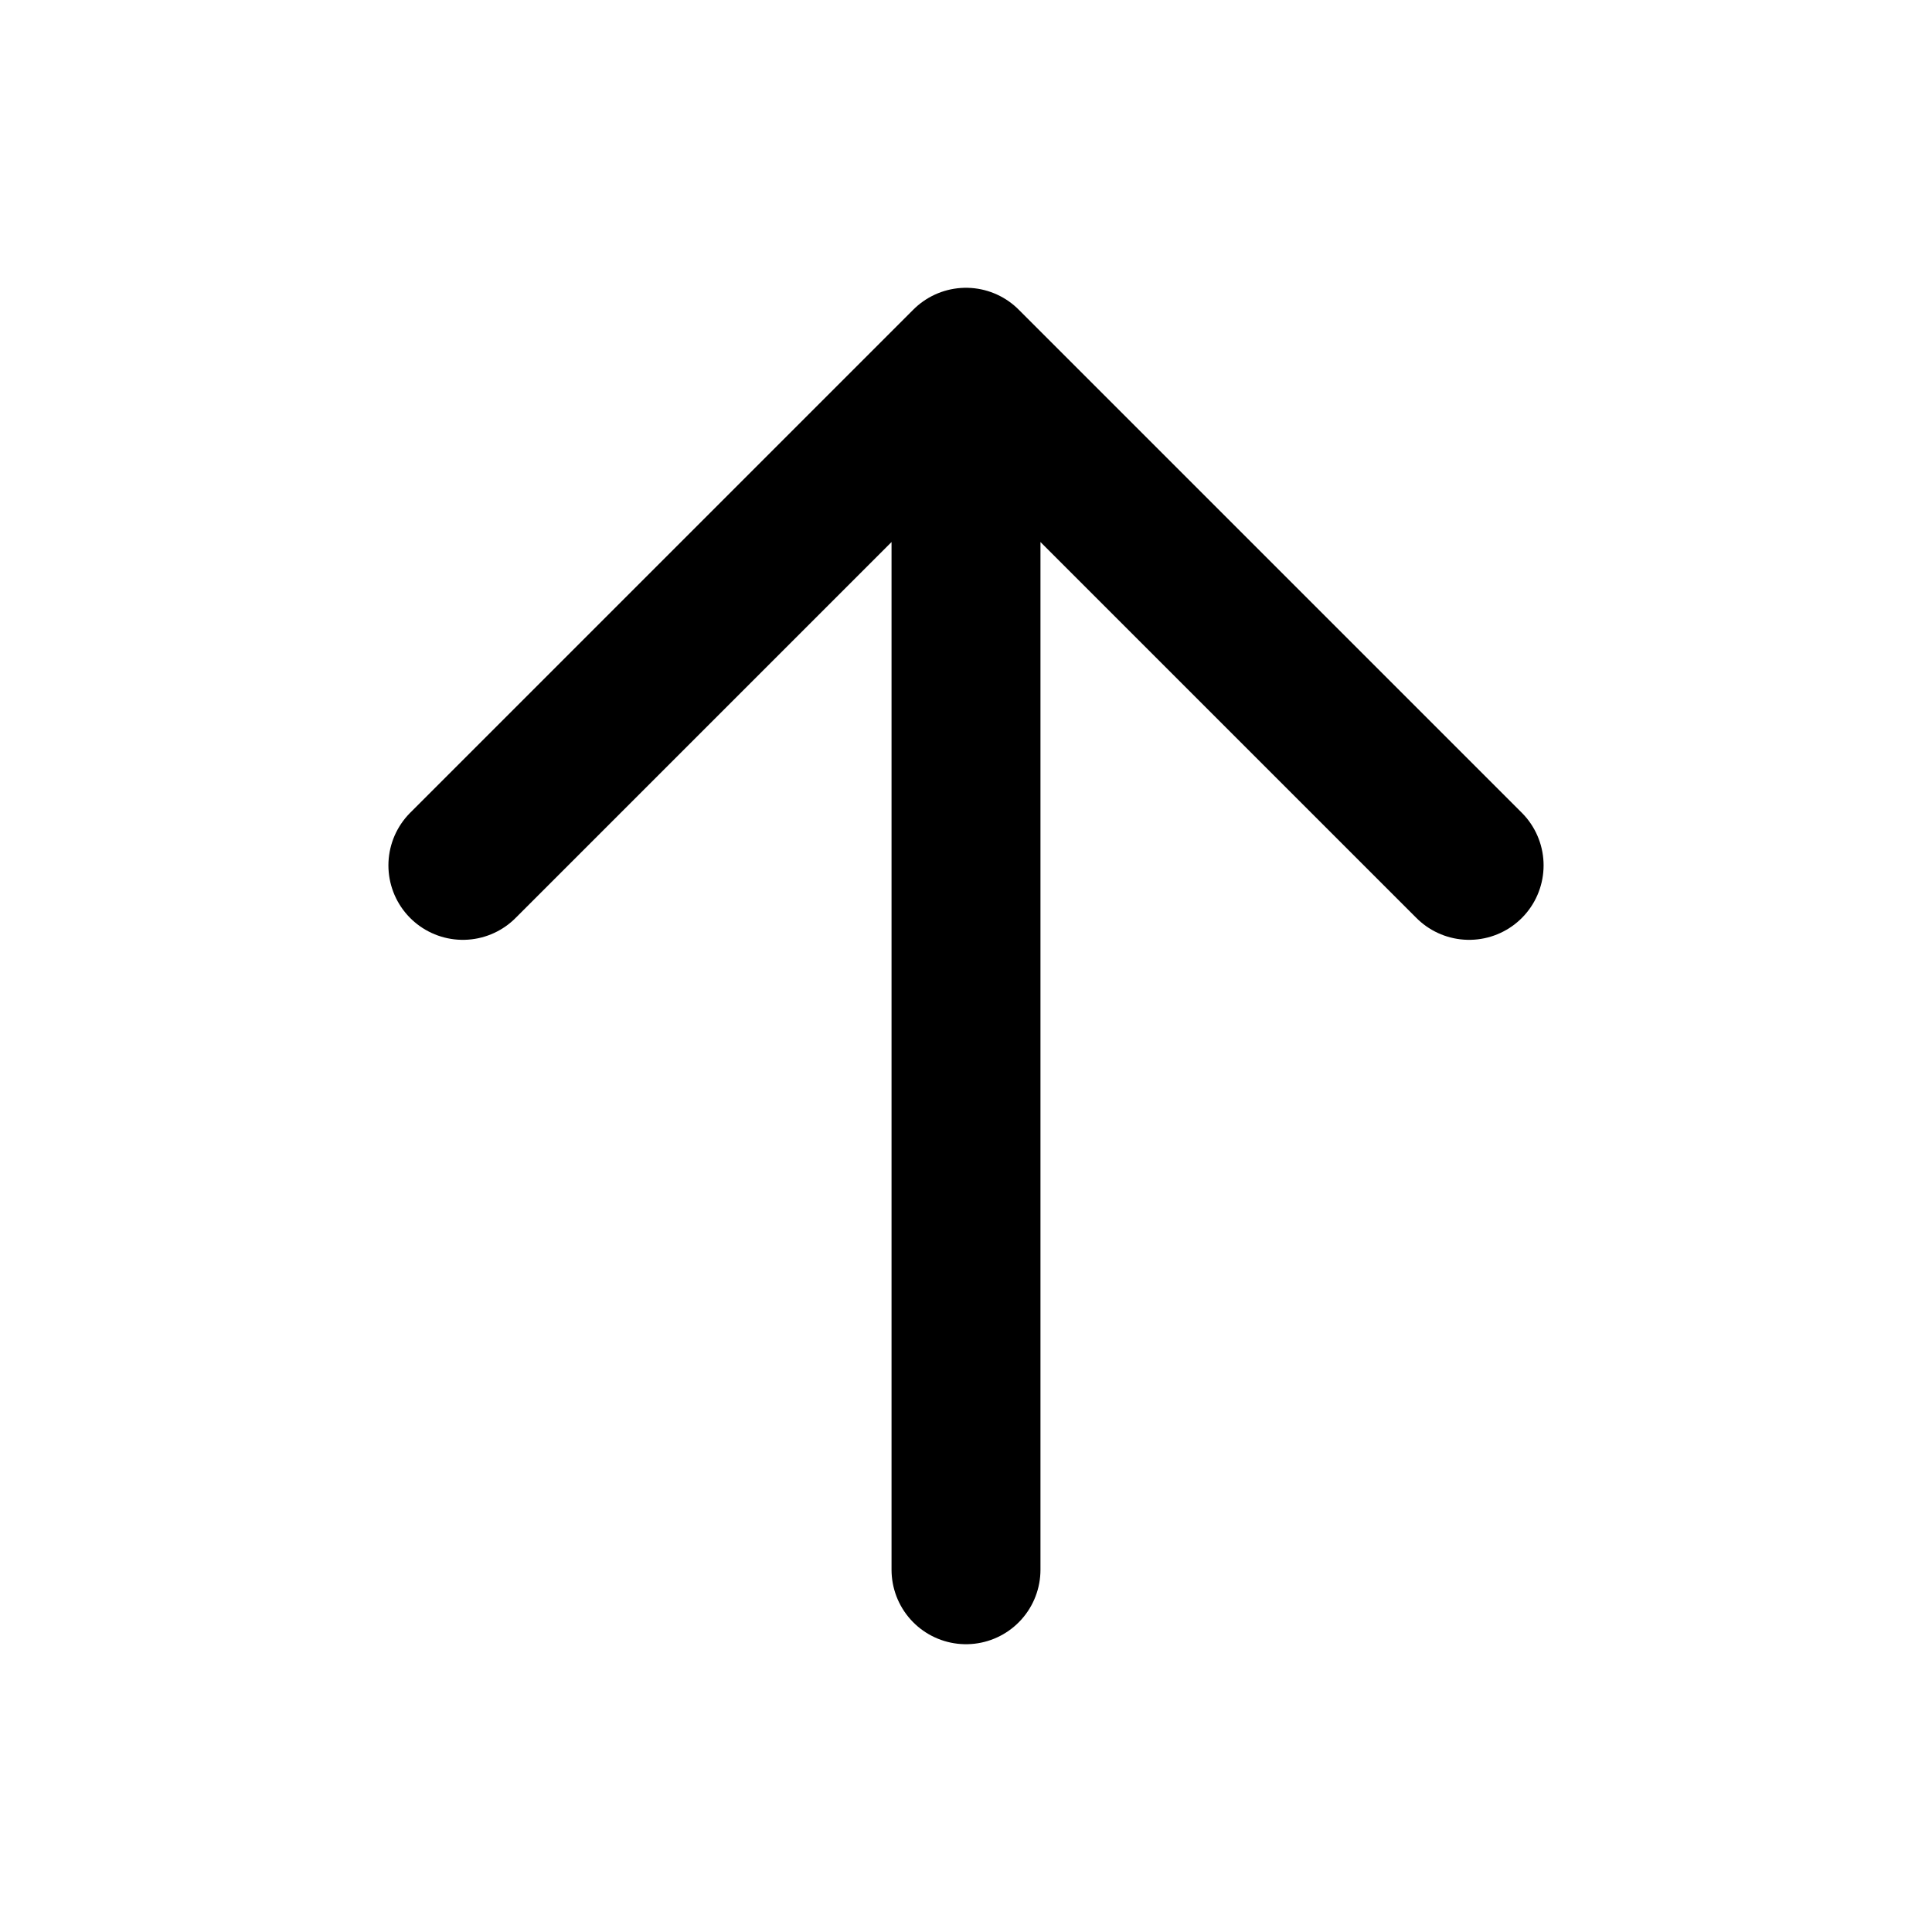
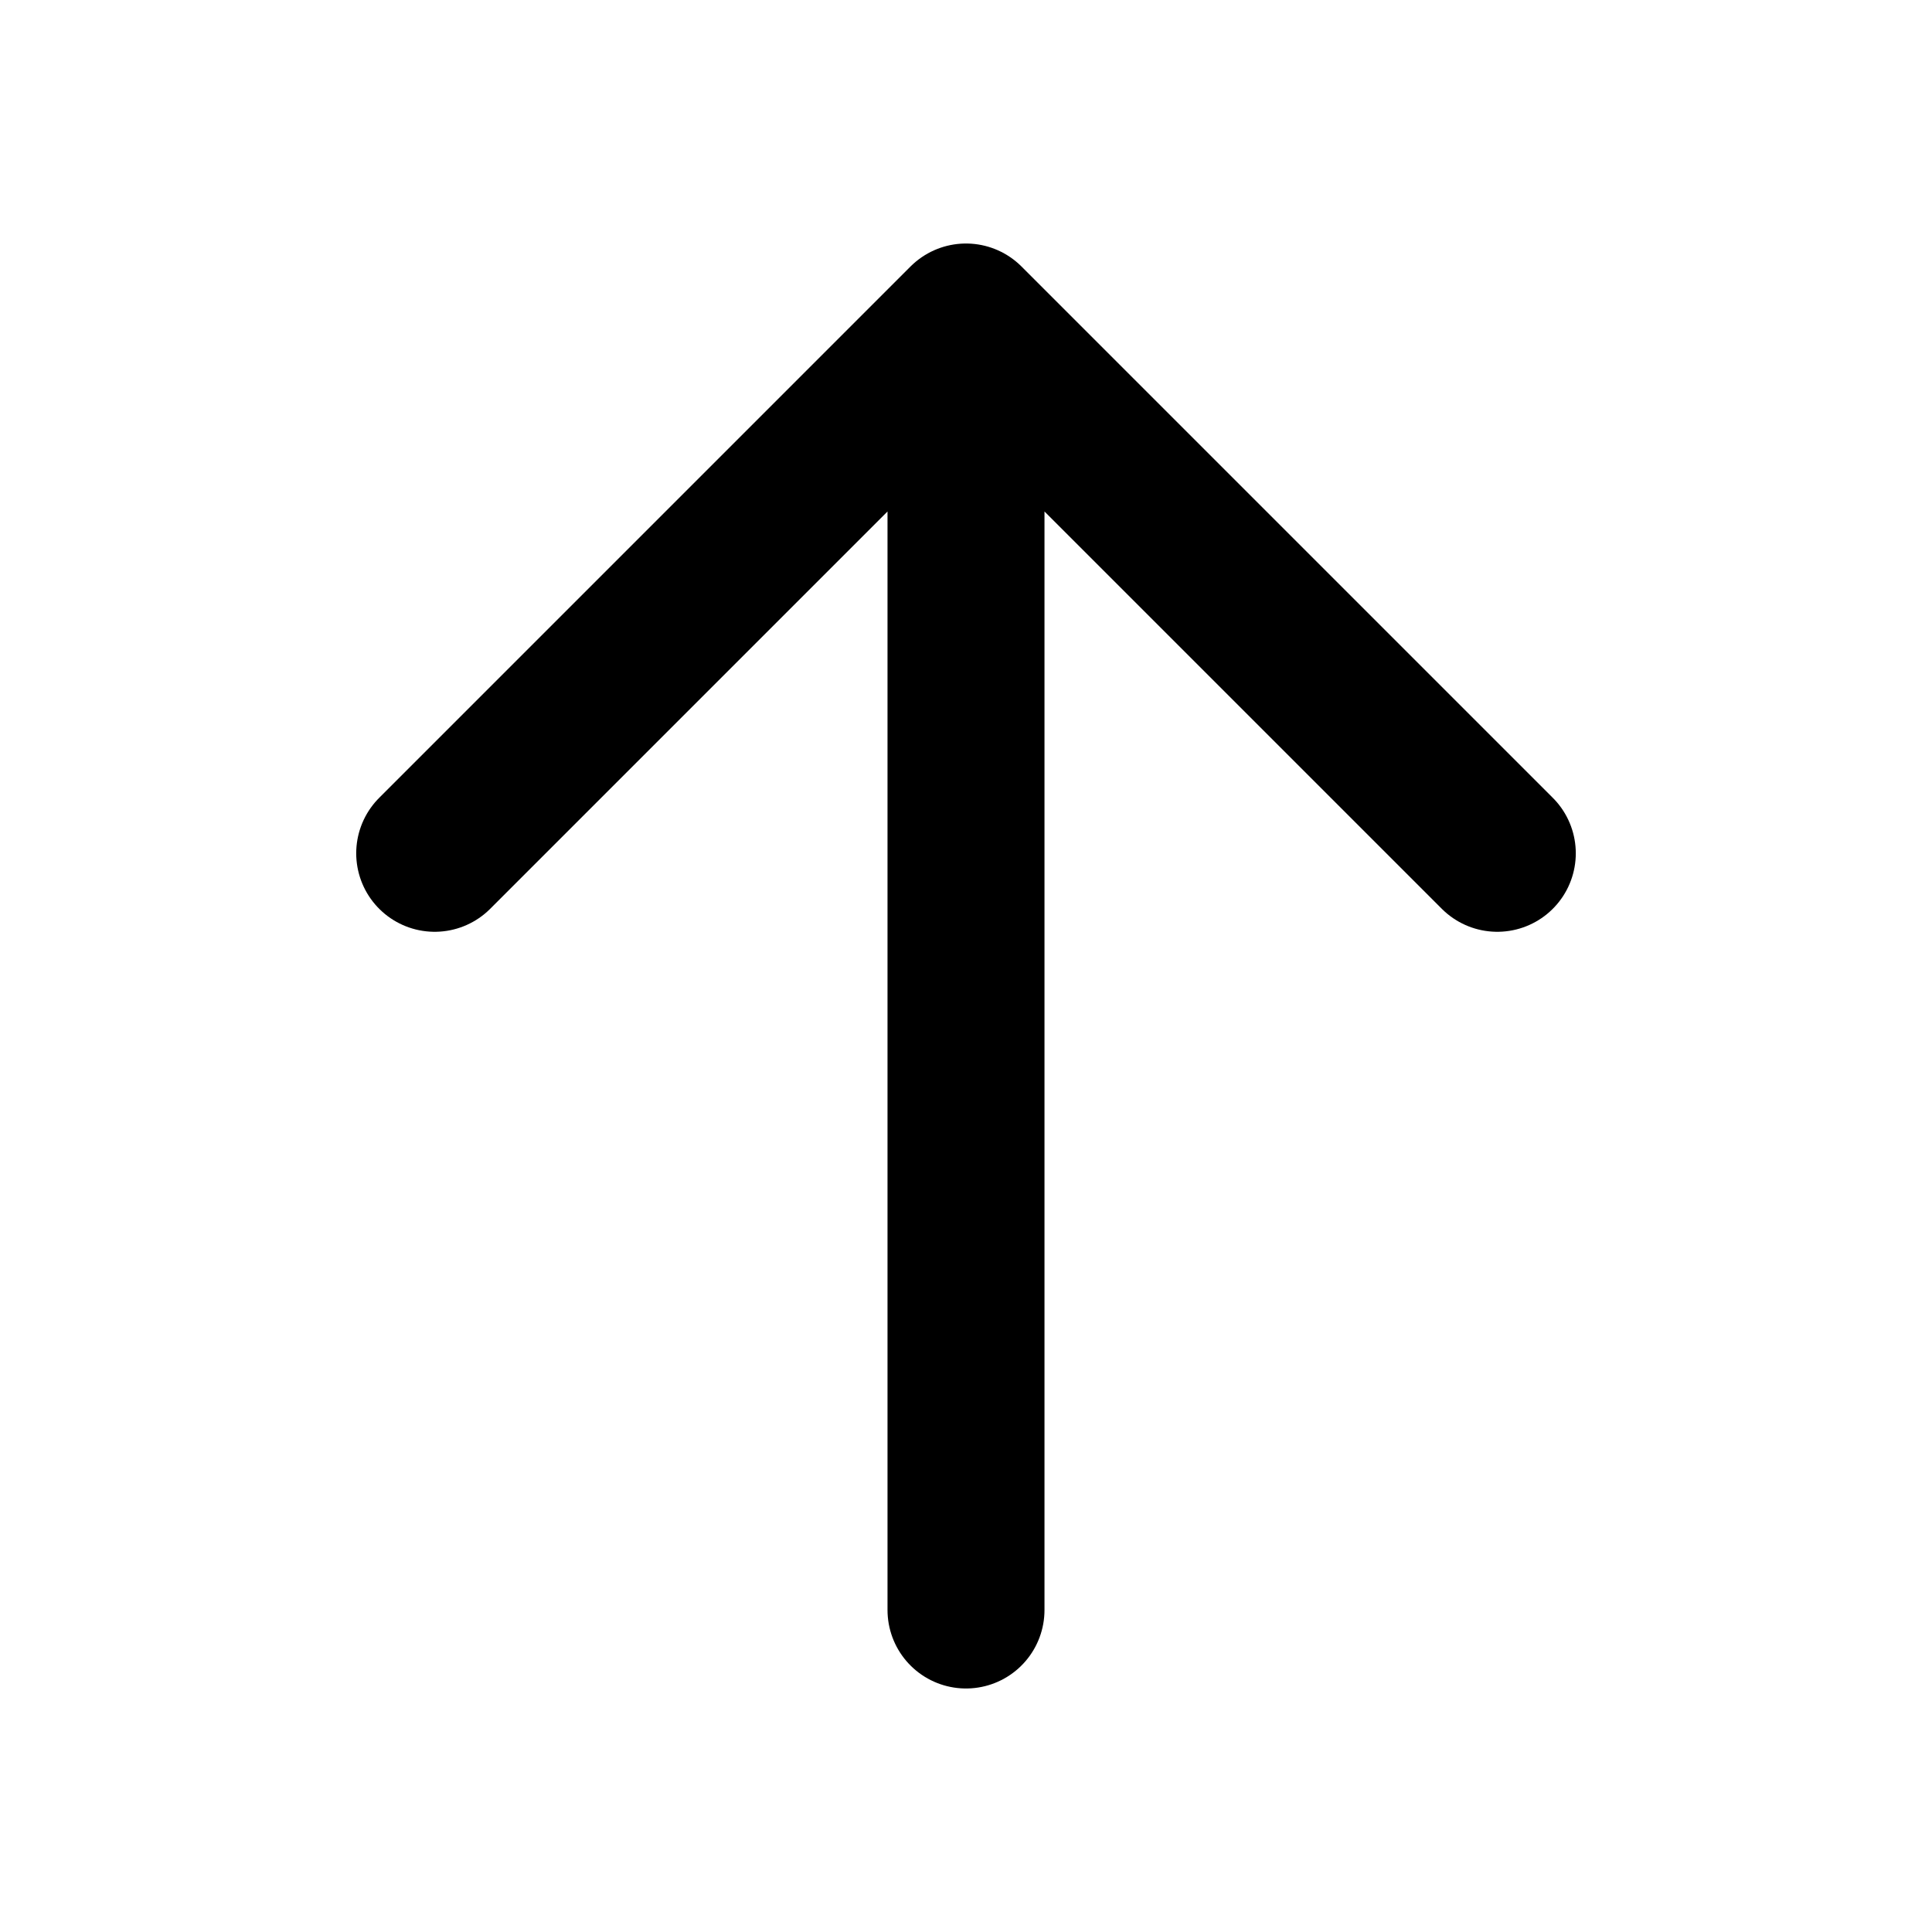
- <svg xmlns="http://www.w3.org/2000/svg" viewBox="0 0 24 24" fill="none" aria-hidden="true">
-   <path d="M12 19.5V4.5m0 0-6.25 6.25M12 4.5l6.25 6.25" stroke="currentColor" stroke-width="1.85" stroke-linecap="round" stroke-linejoin="round" />
+ <svg xmlns="http://www.w3.org/2000/svg" viewBox="0 0 24 24" fill="none">
+   <path d="M12 20V4m0 0-6.6 6.6M12 4l6.6 6.6" stroke="currentColor" stroke-width="1.95" stroke-linecap="round" stroke-linejoin="round" />
</svg>
